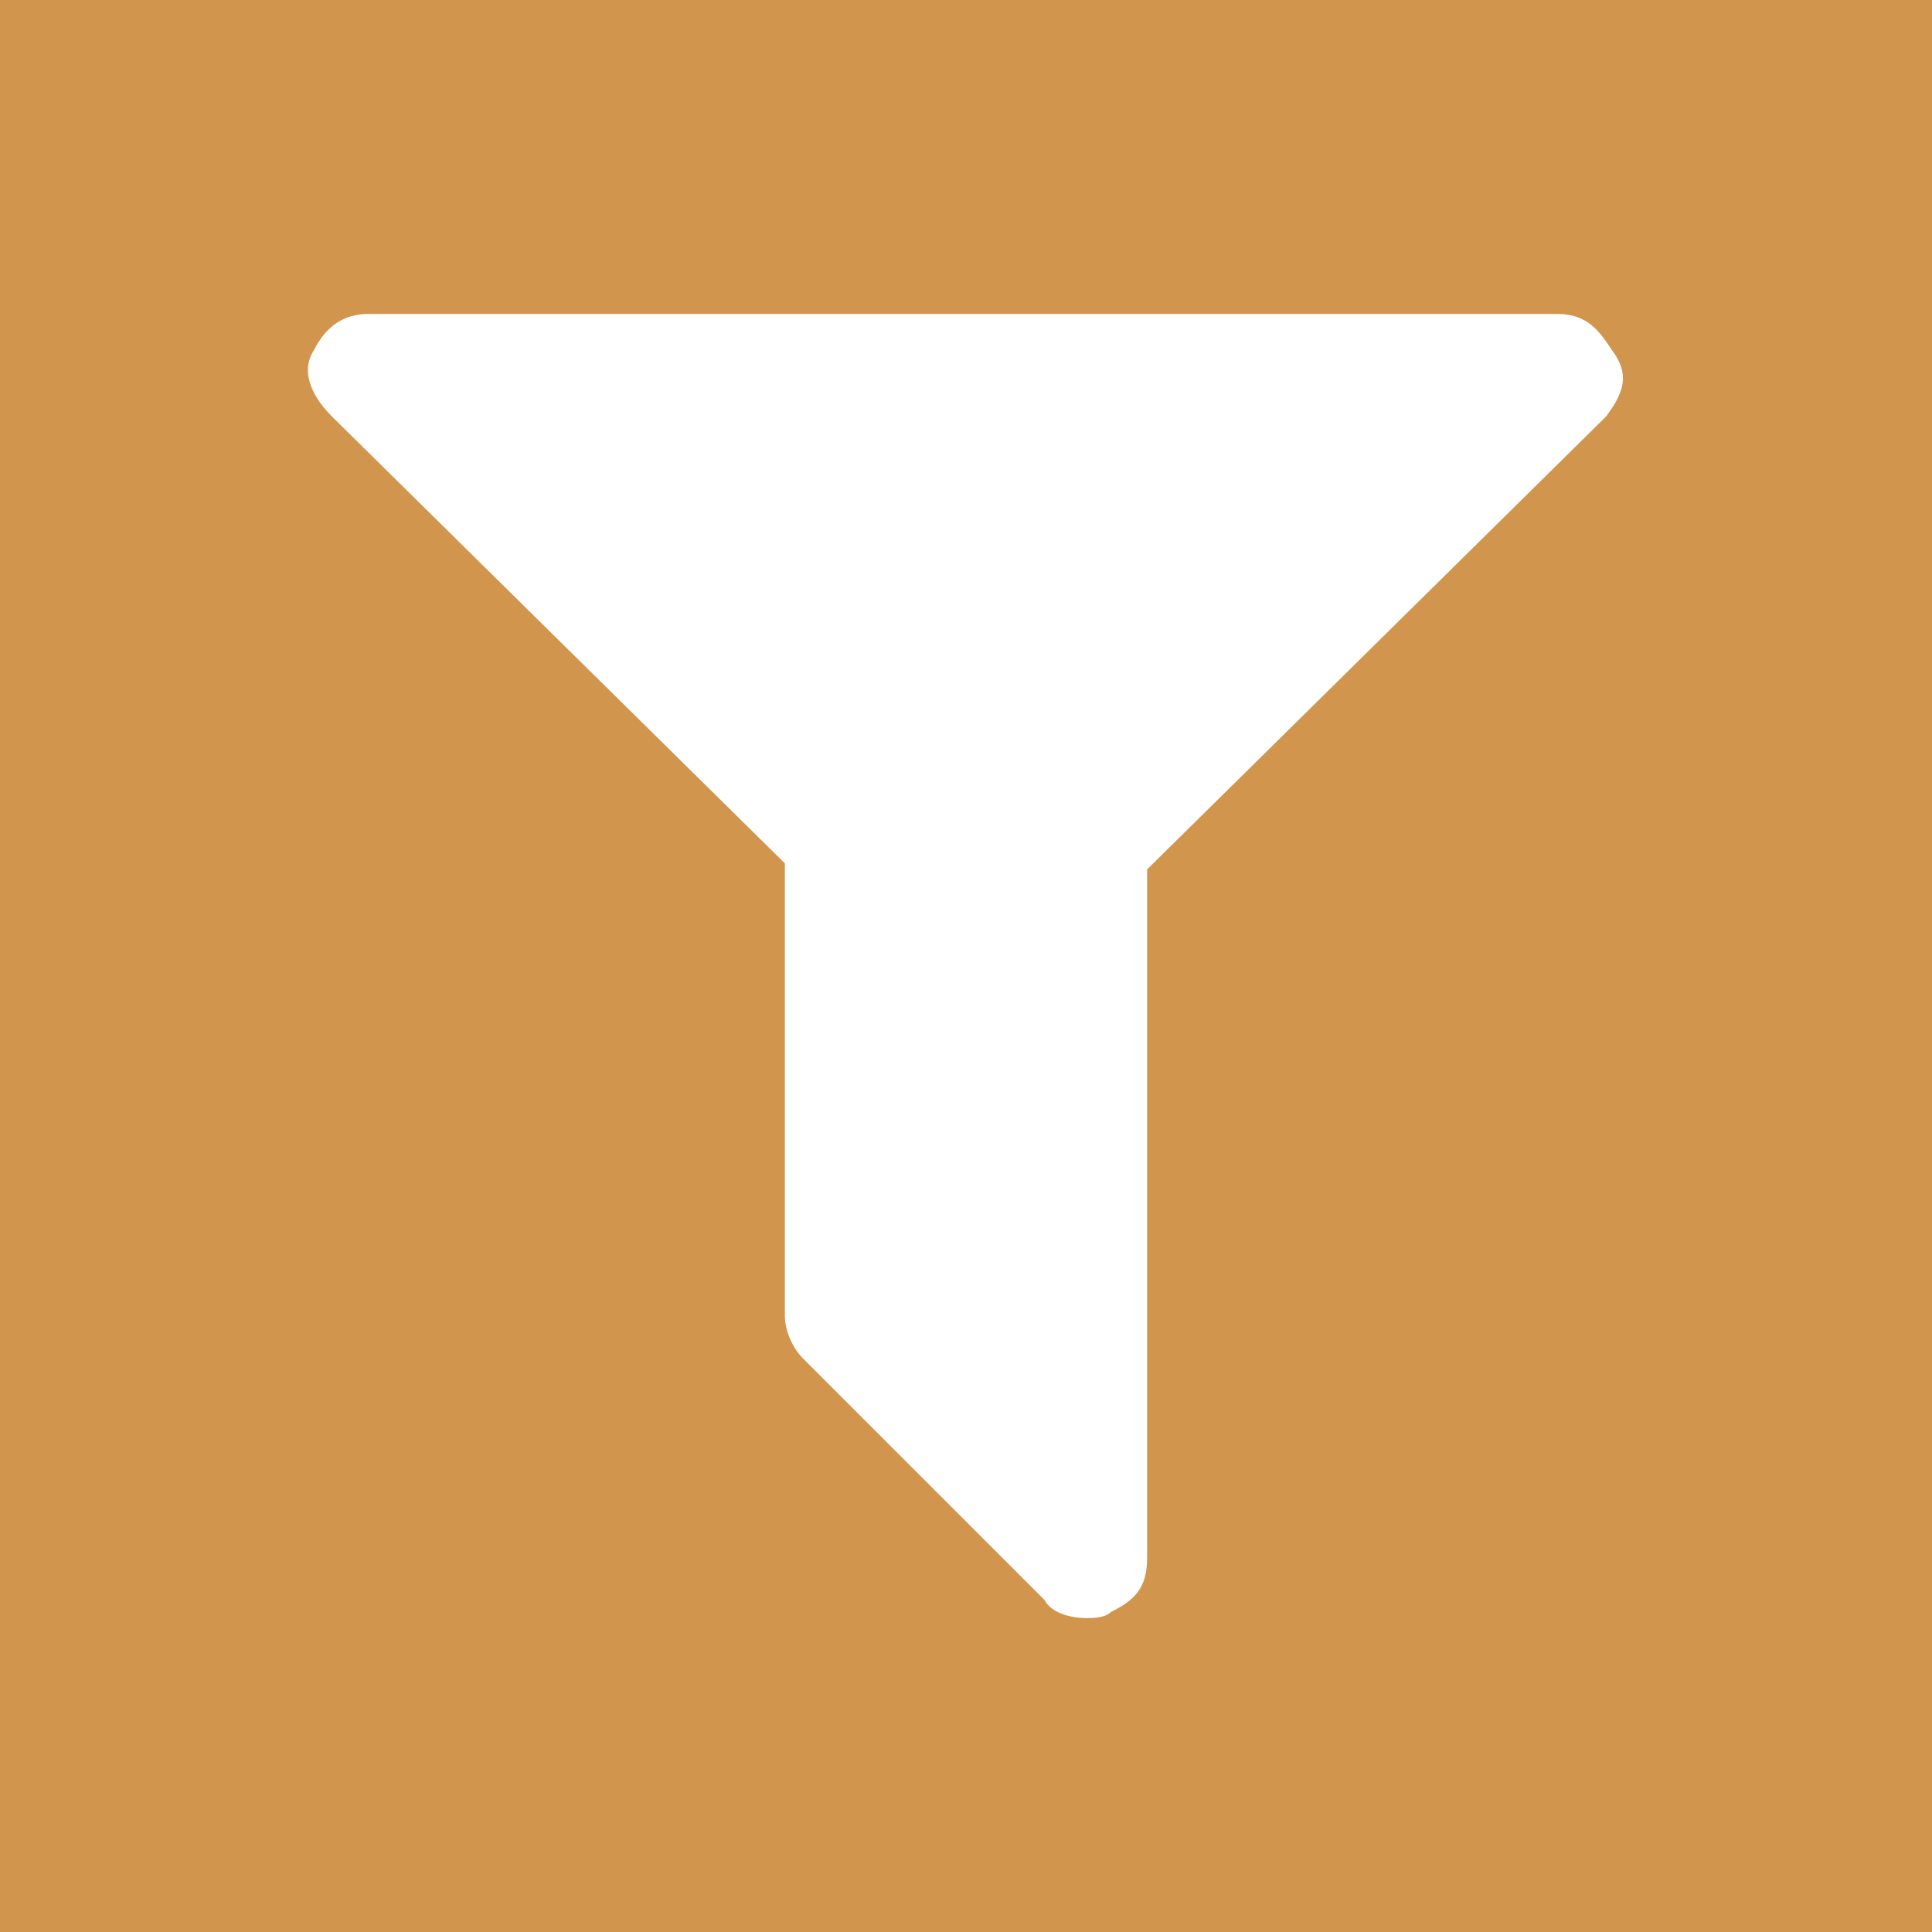
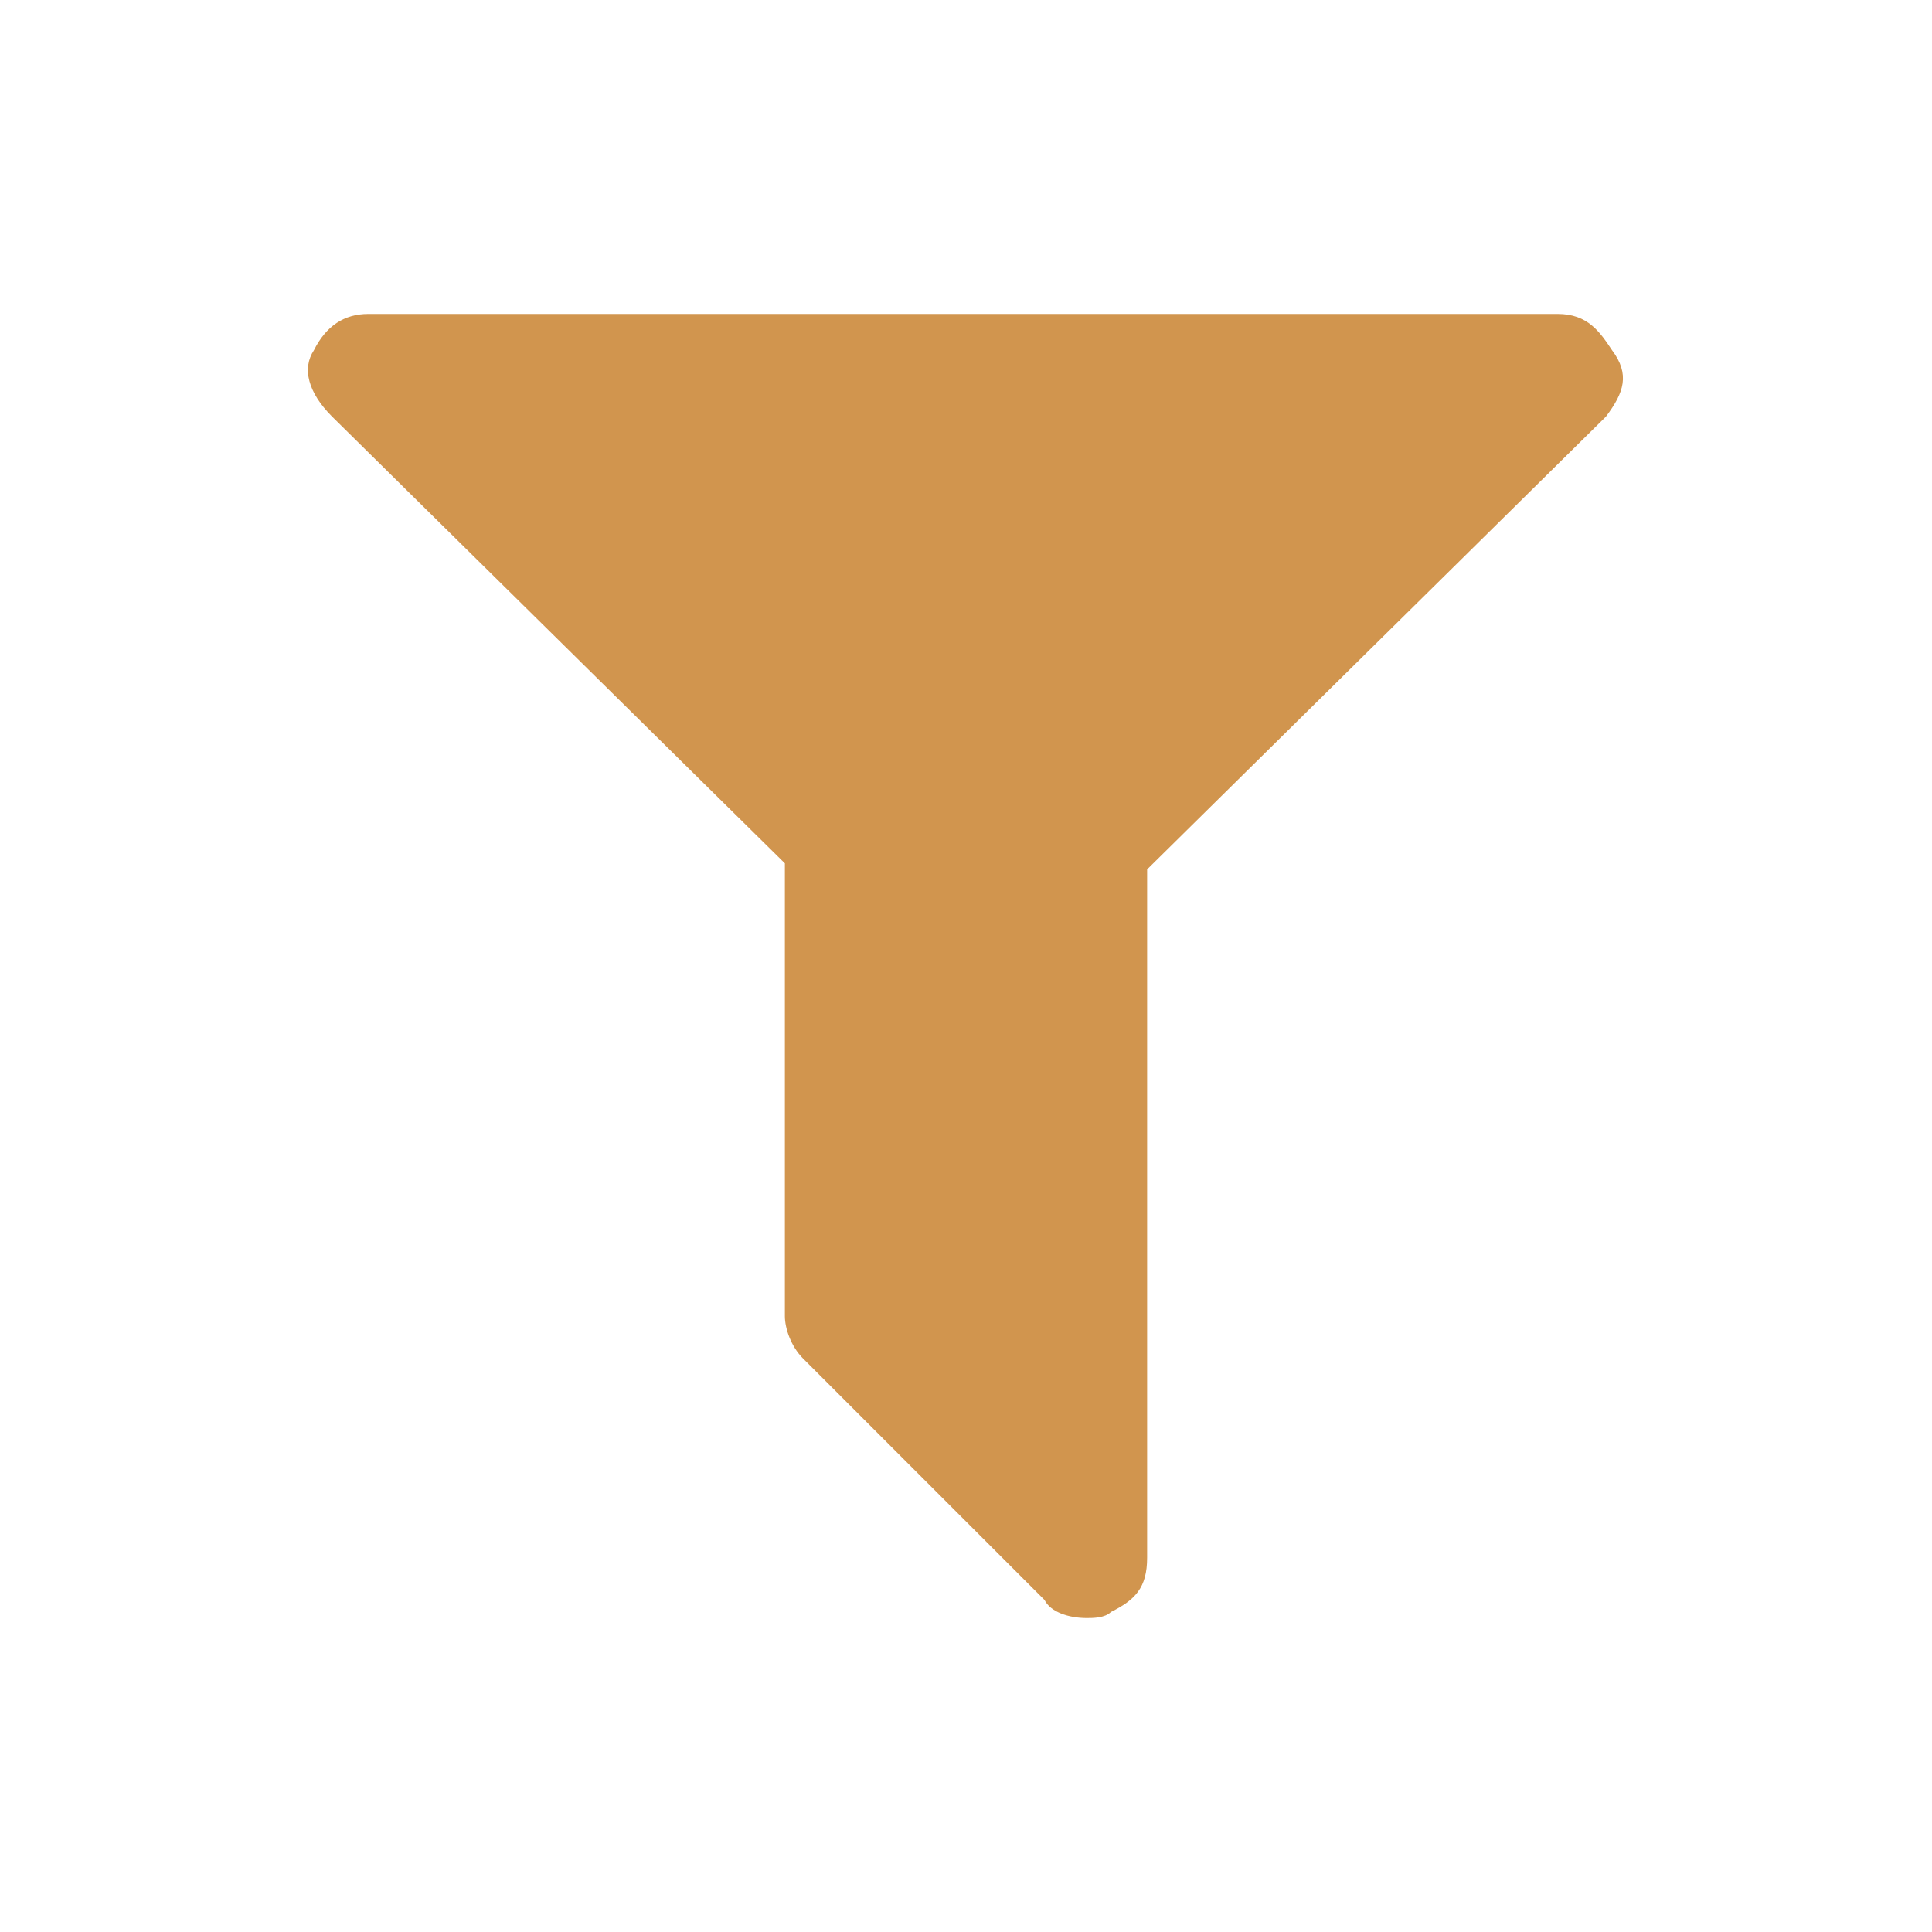
<svg xmlns="http://www.w3.org/2000/svg" viewBox="0 0 32 32">
-   <path fill="#D1954E" d="M0 0v32h32V0H0zm26.6 6.9L19 14.4v11.4c0 .5-.2.7-.6.9-.1.1-.3.1-.4.1-.3 0-.6-.1-.7-.3l-4-4c-.2-.2-.3-.5-.3-.7v-7.5L5.5 6.9c-.4-.4-.5-.8-.3-1.1.2-.4.5-.6.9-.6h19.7c.5 0 .7.3.9.6.3.4.2.7-.1 1.1z" />
+   <path fill="#D1954E" d="M26.6 6.9L19 14.4v11.4c0 .5-.2.7-.6.9-.1.1-.3.1-.4.1-.3 0-.6-.1-.7-.3l-4-4c-.2-.2-.3-.5-.3-.7v-7.5L5.5 6.9c-.4-.4-.5-.8-.3-1.1.2-.4.5-.6.9-.6h19.7c.5 0 .7.3.9.6.3.4.2.7-.1 1.1z" />
</svg>
